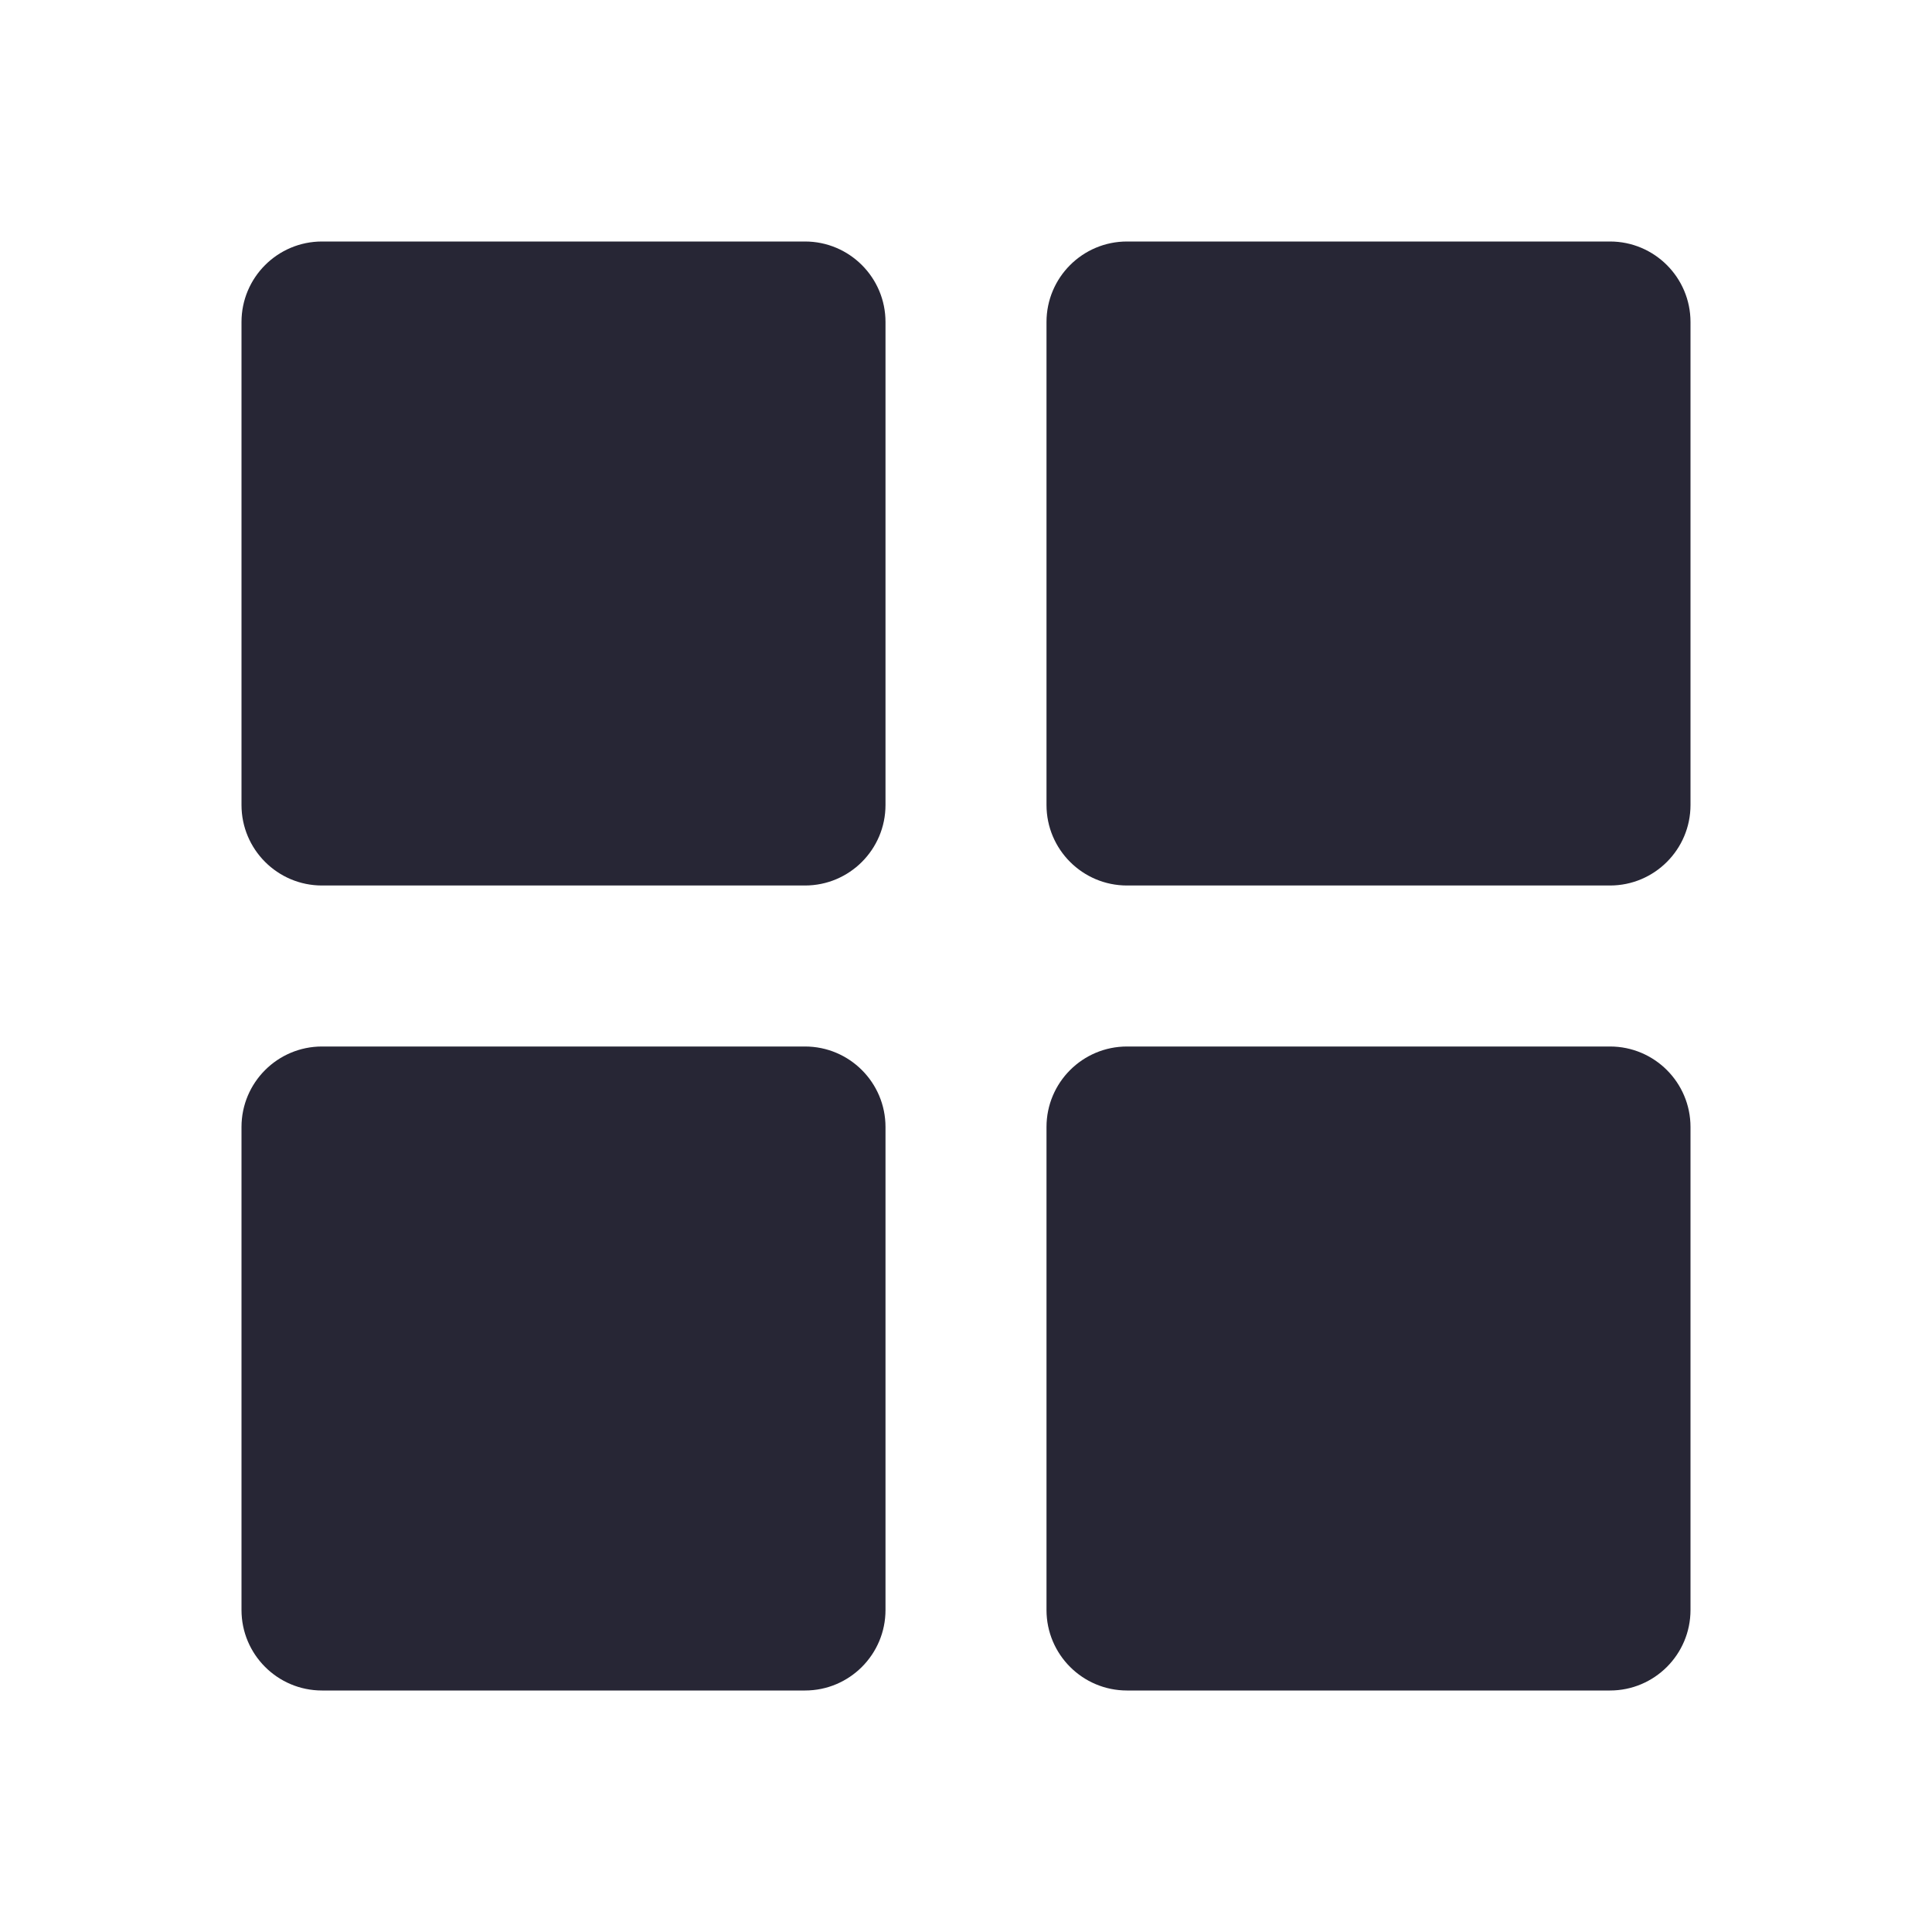
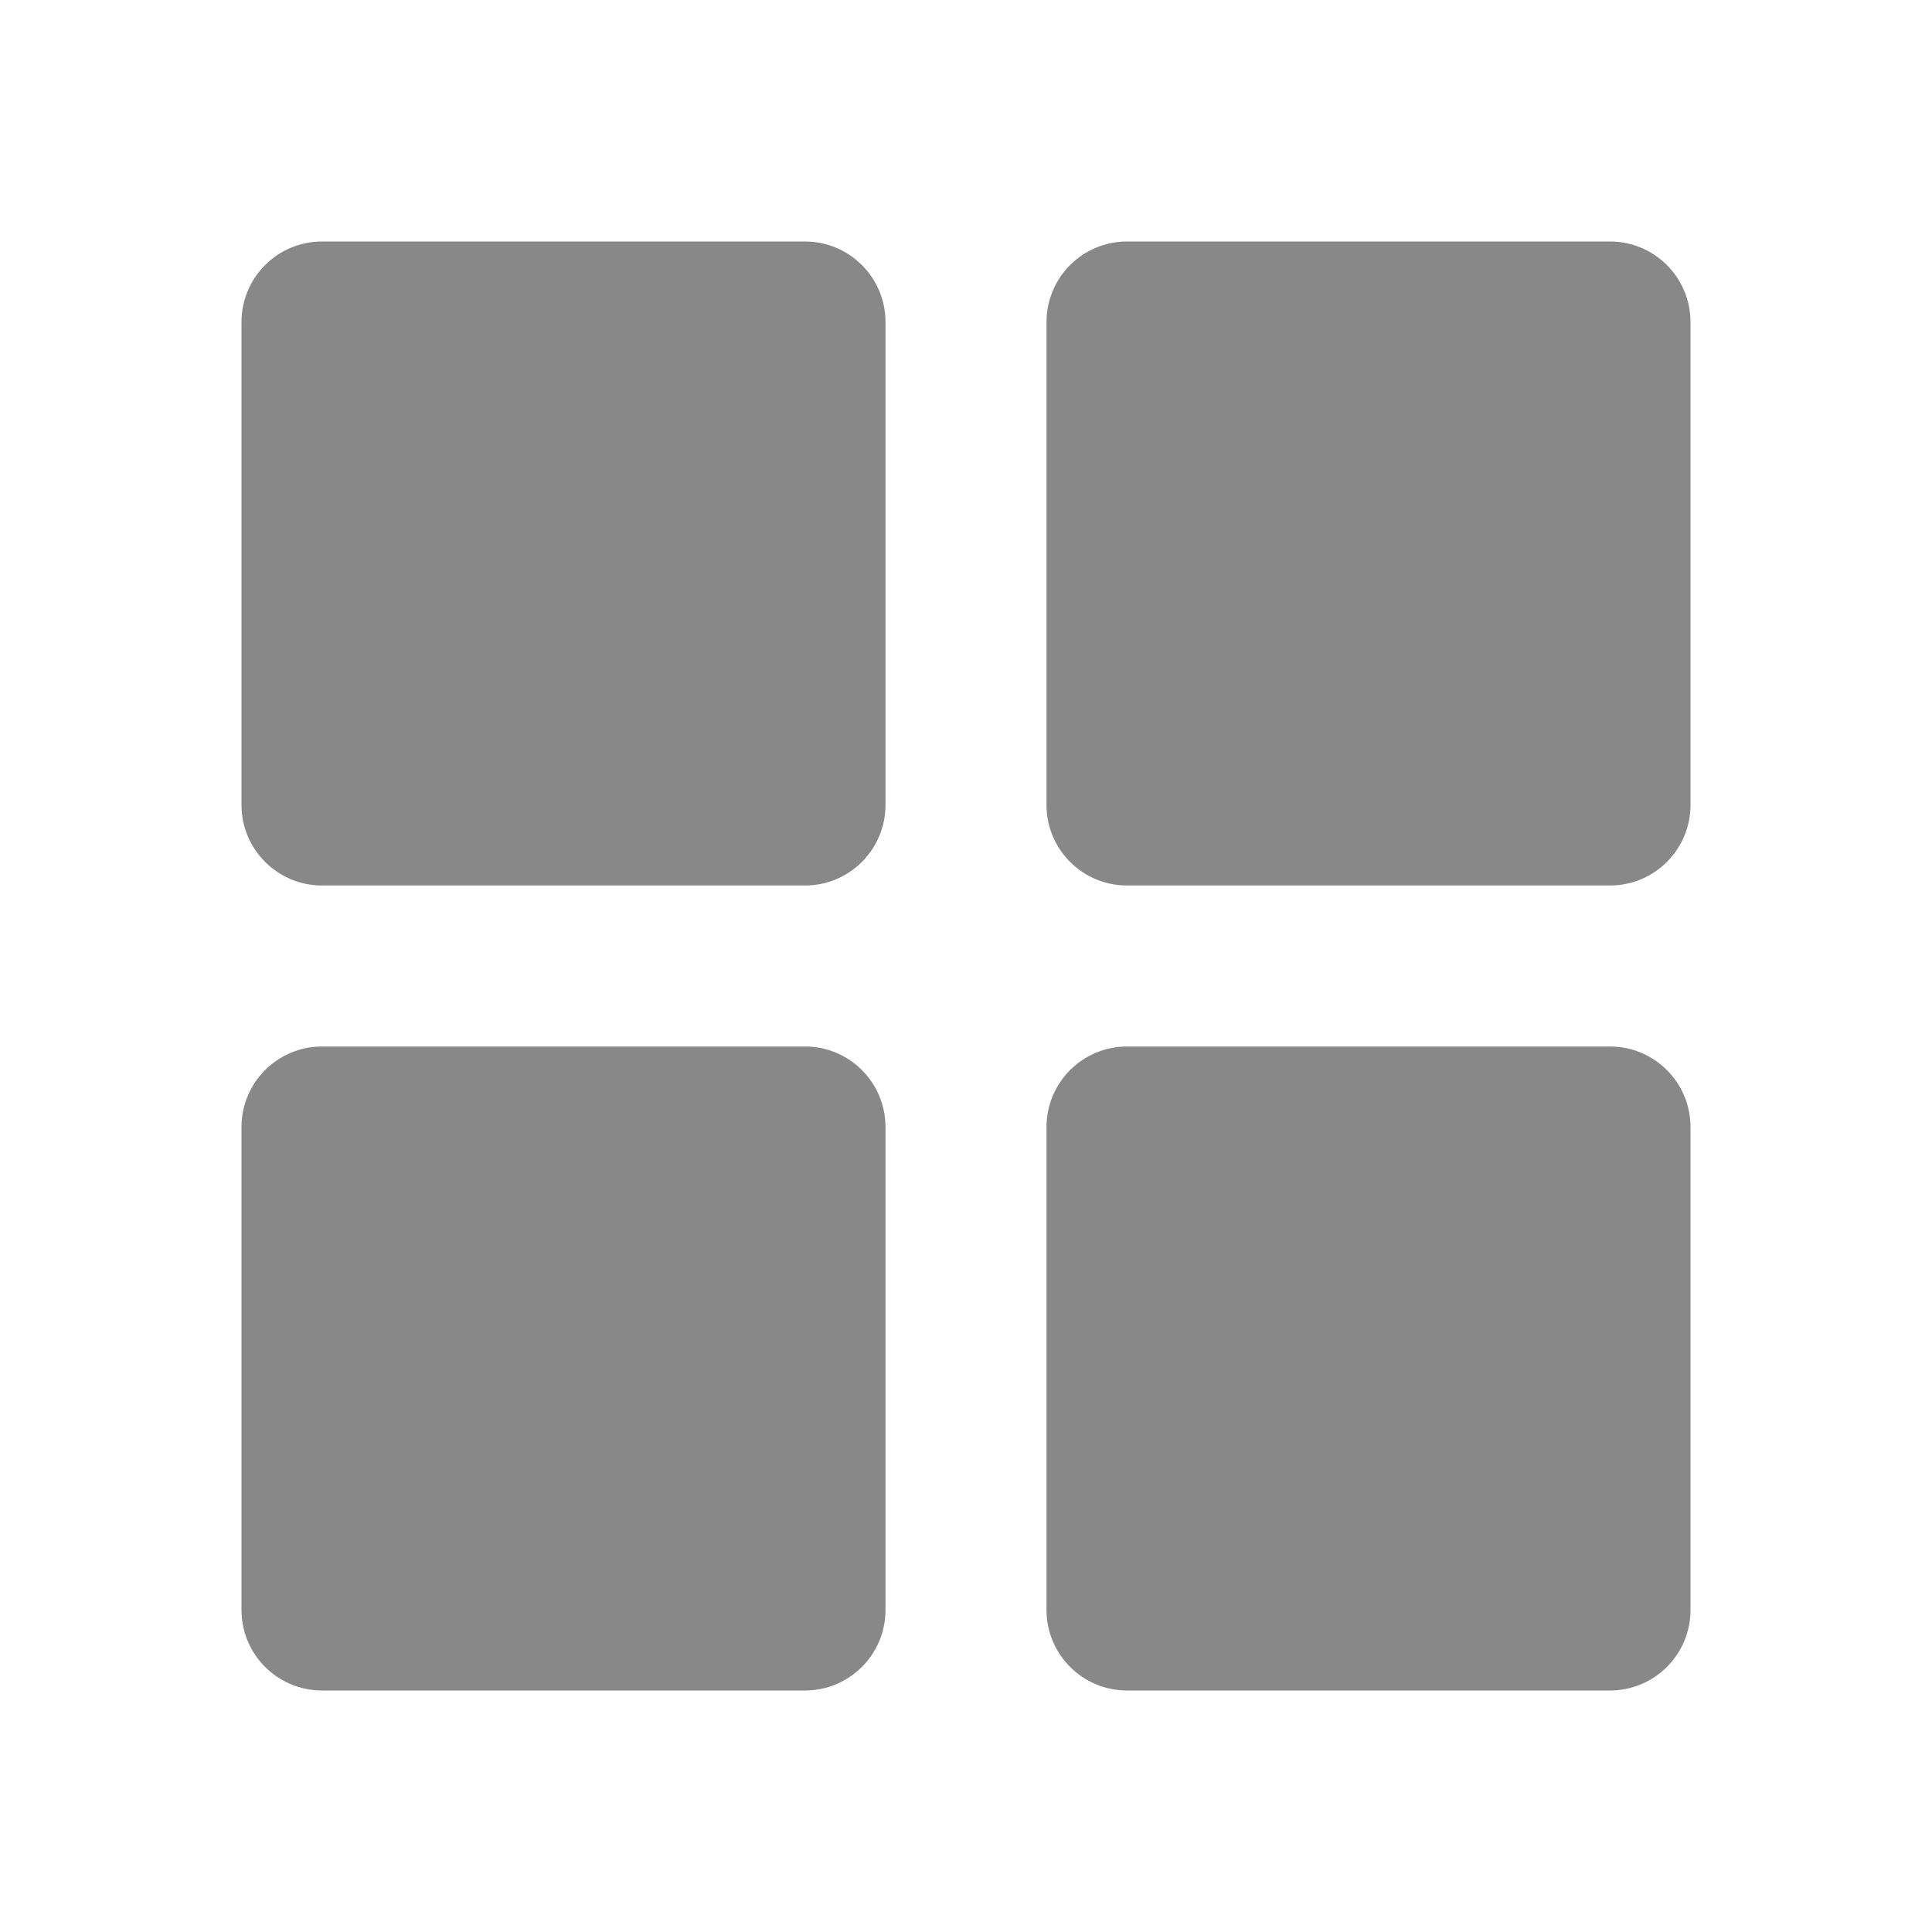
<svg xmlns="http://www.w3.org/2000/svg" width="24" height="24" viewBox="0 0 24 24" fill="none">
-   <path d="M4 3C3.448 3 3 3.448 3 4V10C3 10.552 3.448 11 4 11H10C10.552 11 11 10.552 11 10V4C11 3.448 10.552 3 10 3H4Z" fill="#272635" />
-   <path d="M13 4C13 3.448 13.448 3 14 3H20C20.552 3 21 3.448 21 4V10C21 10.552 20.552 11 20 11H14C13.448 11 13 10.552 13 10V4Z" fill="#272635" />
-   <path d="M14 13C13.448 13 13 13.448 13 14V20C13 20.552 13.448 21 14 21H20C20.552 21 21 20.552 21 20V14C21 13.448 20.552 13 20 13H14Z" fill="#272635" />
-   <path d="M3 14C3 13.448 3.448 13 4 13H10C10.552 13 11 13.448 11 14V20C11 20.552 10.552 21 10 21H4C3.448 21 3 20.552 3 20V14Z" fill="#272635" />
+   <path d="M4 3C3.448 3 3 3.448 3 4V10C3 10.552 3.448 11 4 11H10C10.552 11 11 10.552 11 10V4C11 3.448 10.552 3 10 3H4Z" fill="#888888" />
+   <path d="M13 4C13 3.448 13.448 3 14 3H20C20.552 3 21 3.448 21 4V10C21 10.552 20.552 11 20 11H14C13.448 11 13 10.552 13 10V4Z" fill="#888888" />
+   <path d="M14 13C13.448 13 13 13.448 13 14V20C13 20.552 13.448 21 14 21H20C20.552 21 21 20.552 21 20V14C21 13.448 20.552 13 20 13H14Z" fill="#888888" />
+   <path d="M3 14C3 13.448 3.448 13 4 13H10C10.552 13 11 13.448 11 14V20C11 20.552 10.552 21 10 21H4C3.448 21 3 20.552 3 20V14Z" fill="#888888" />
</svg>
